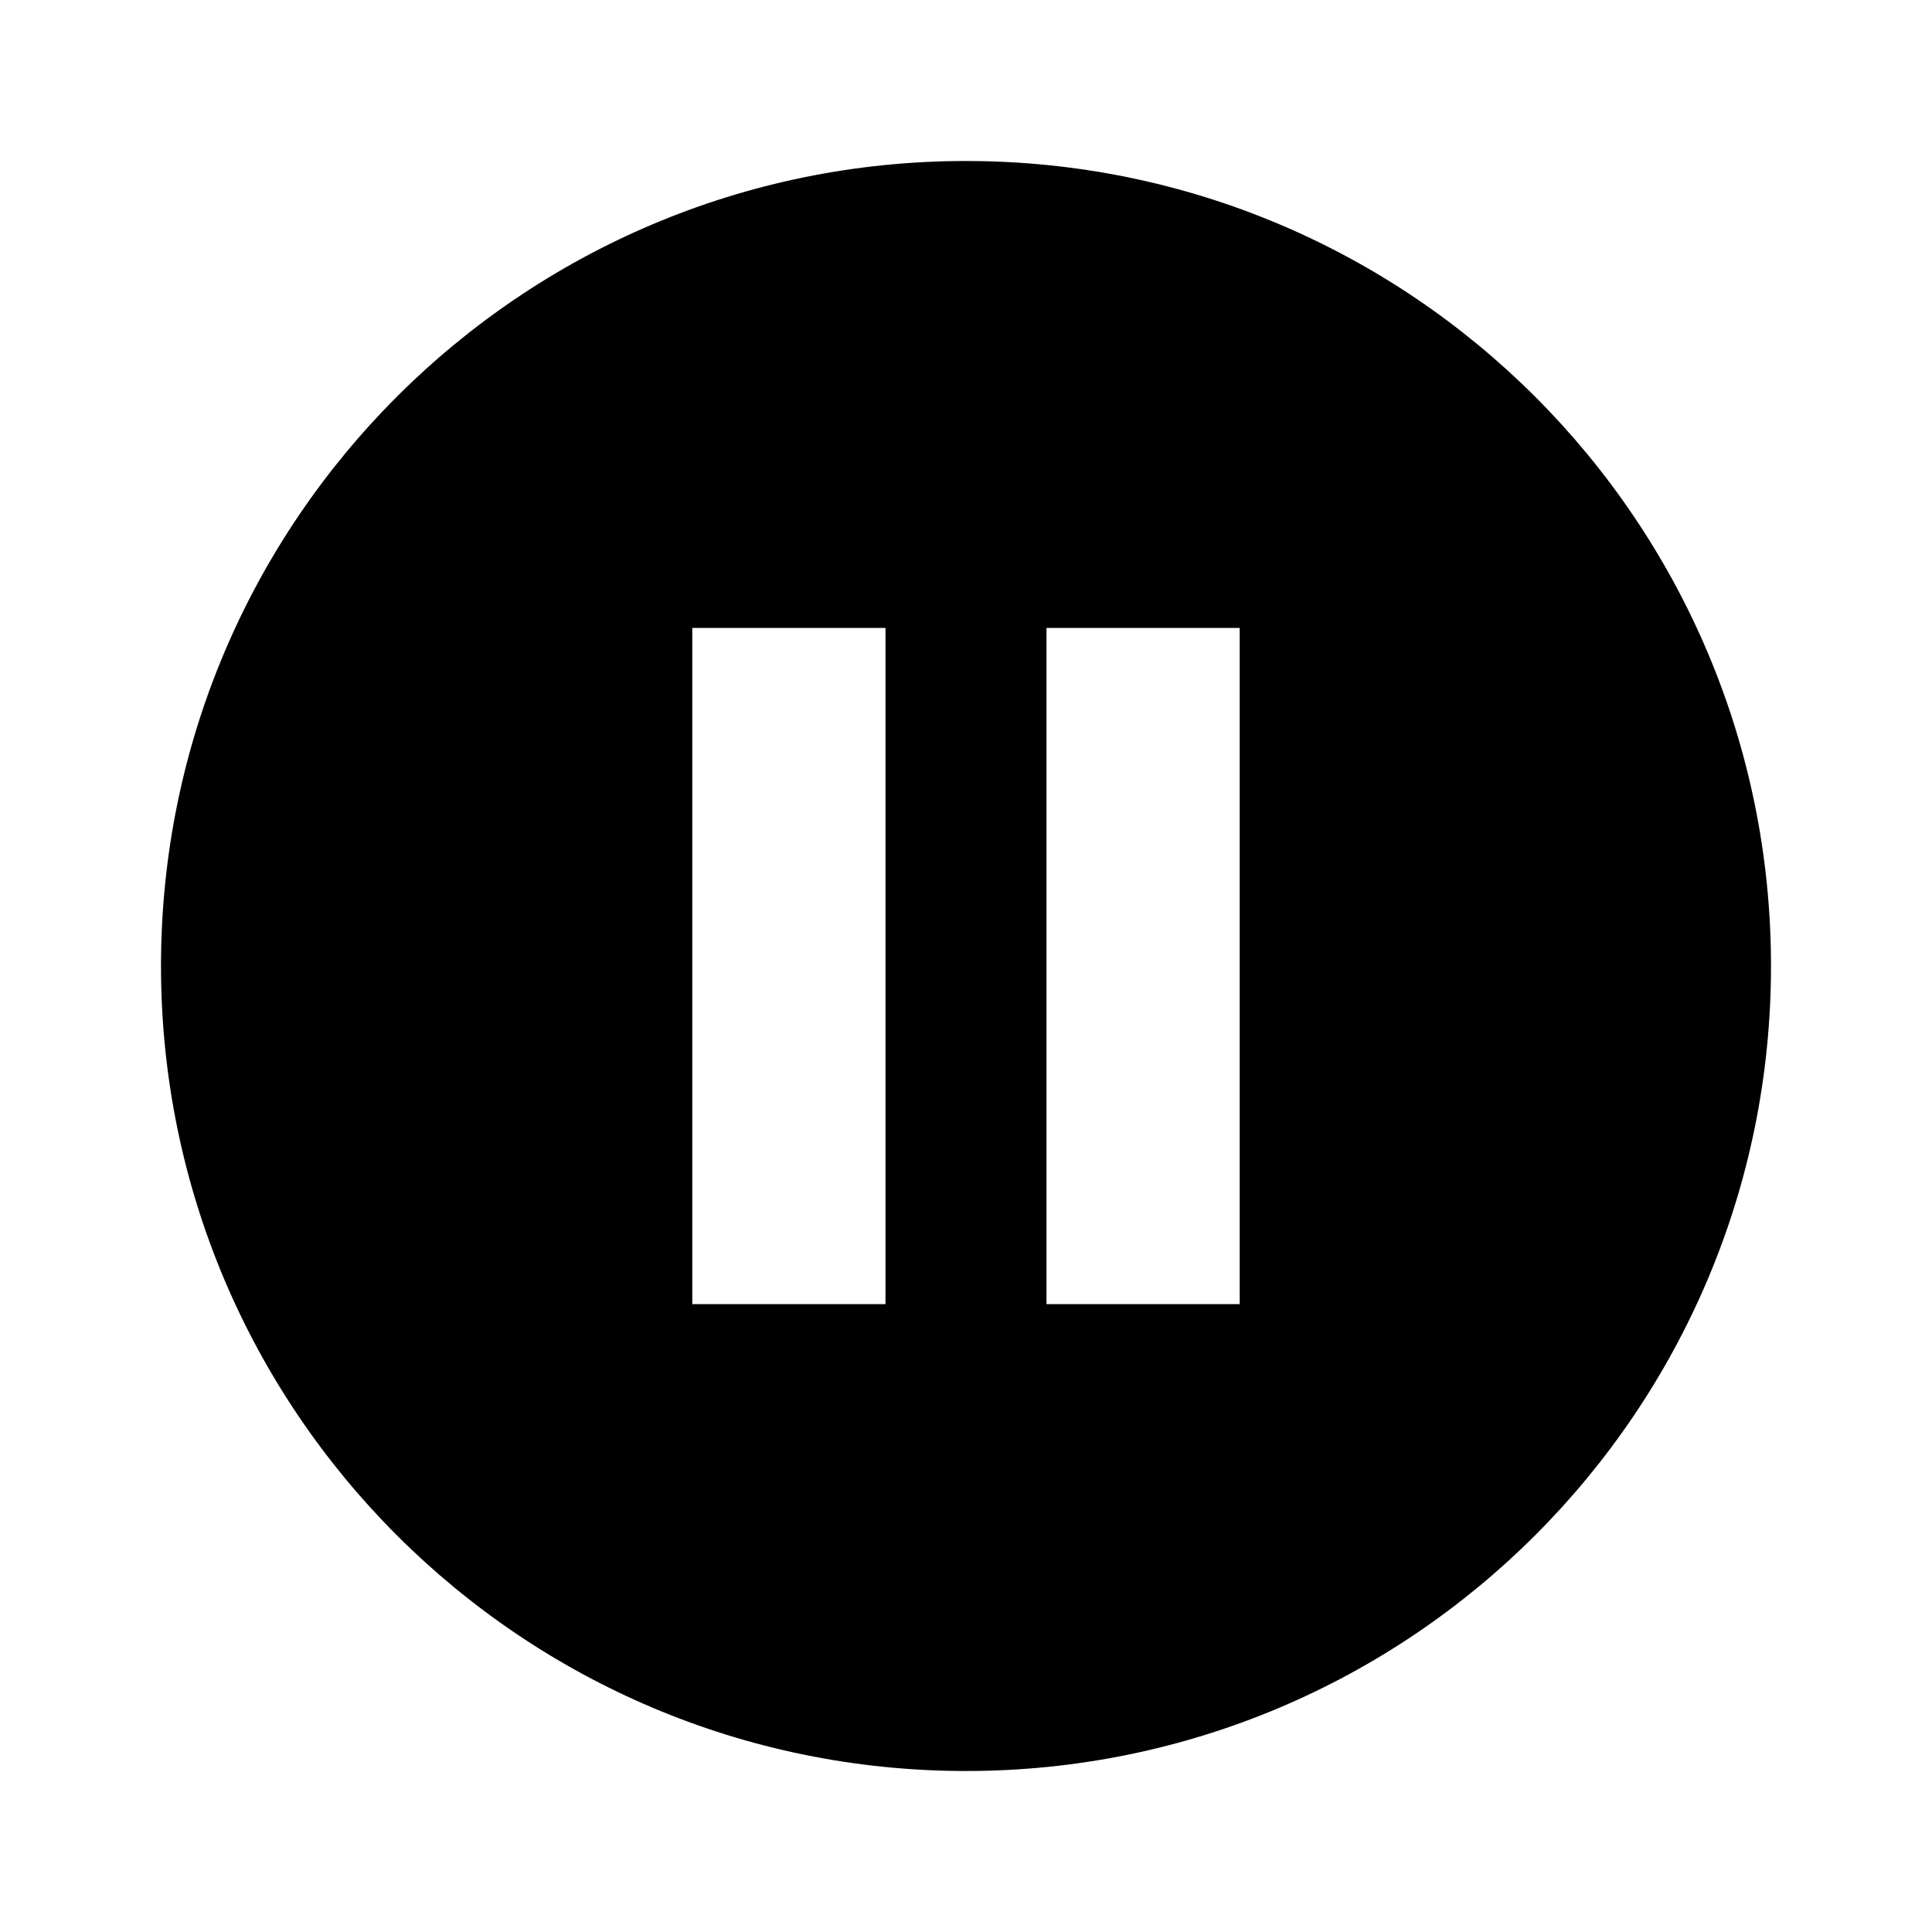
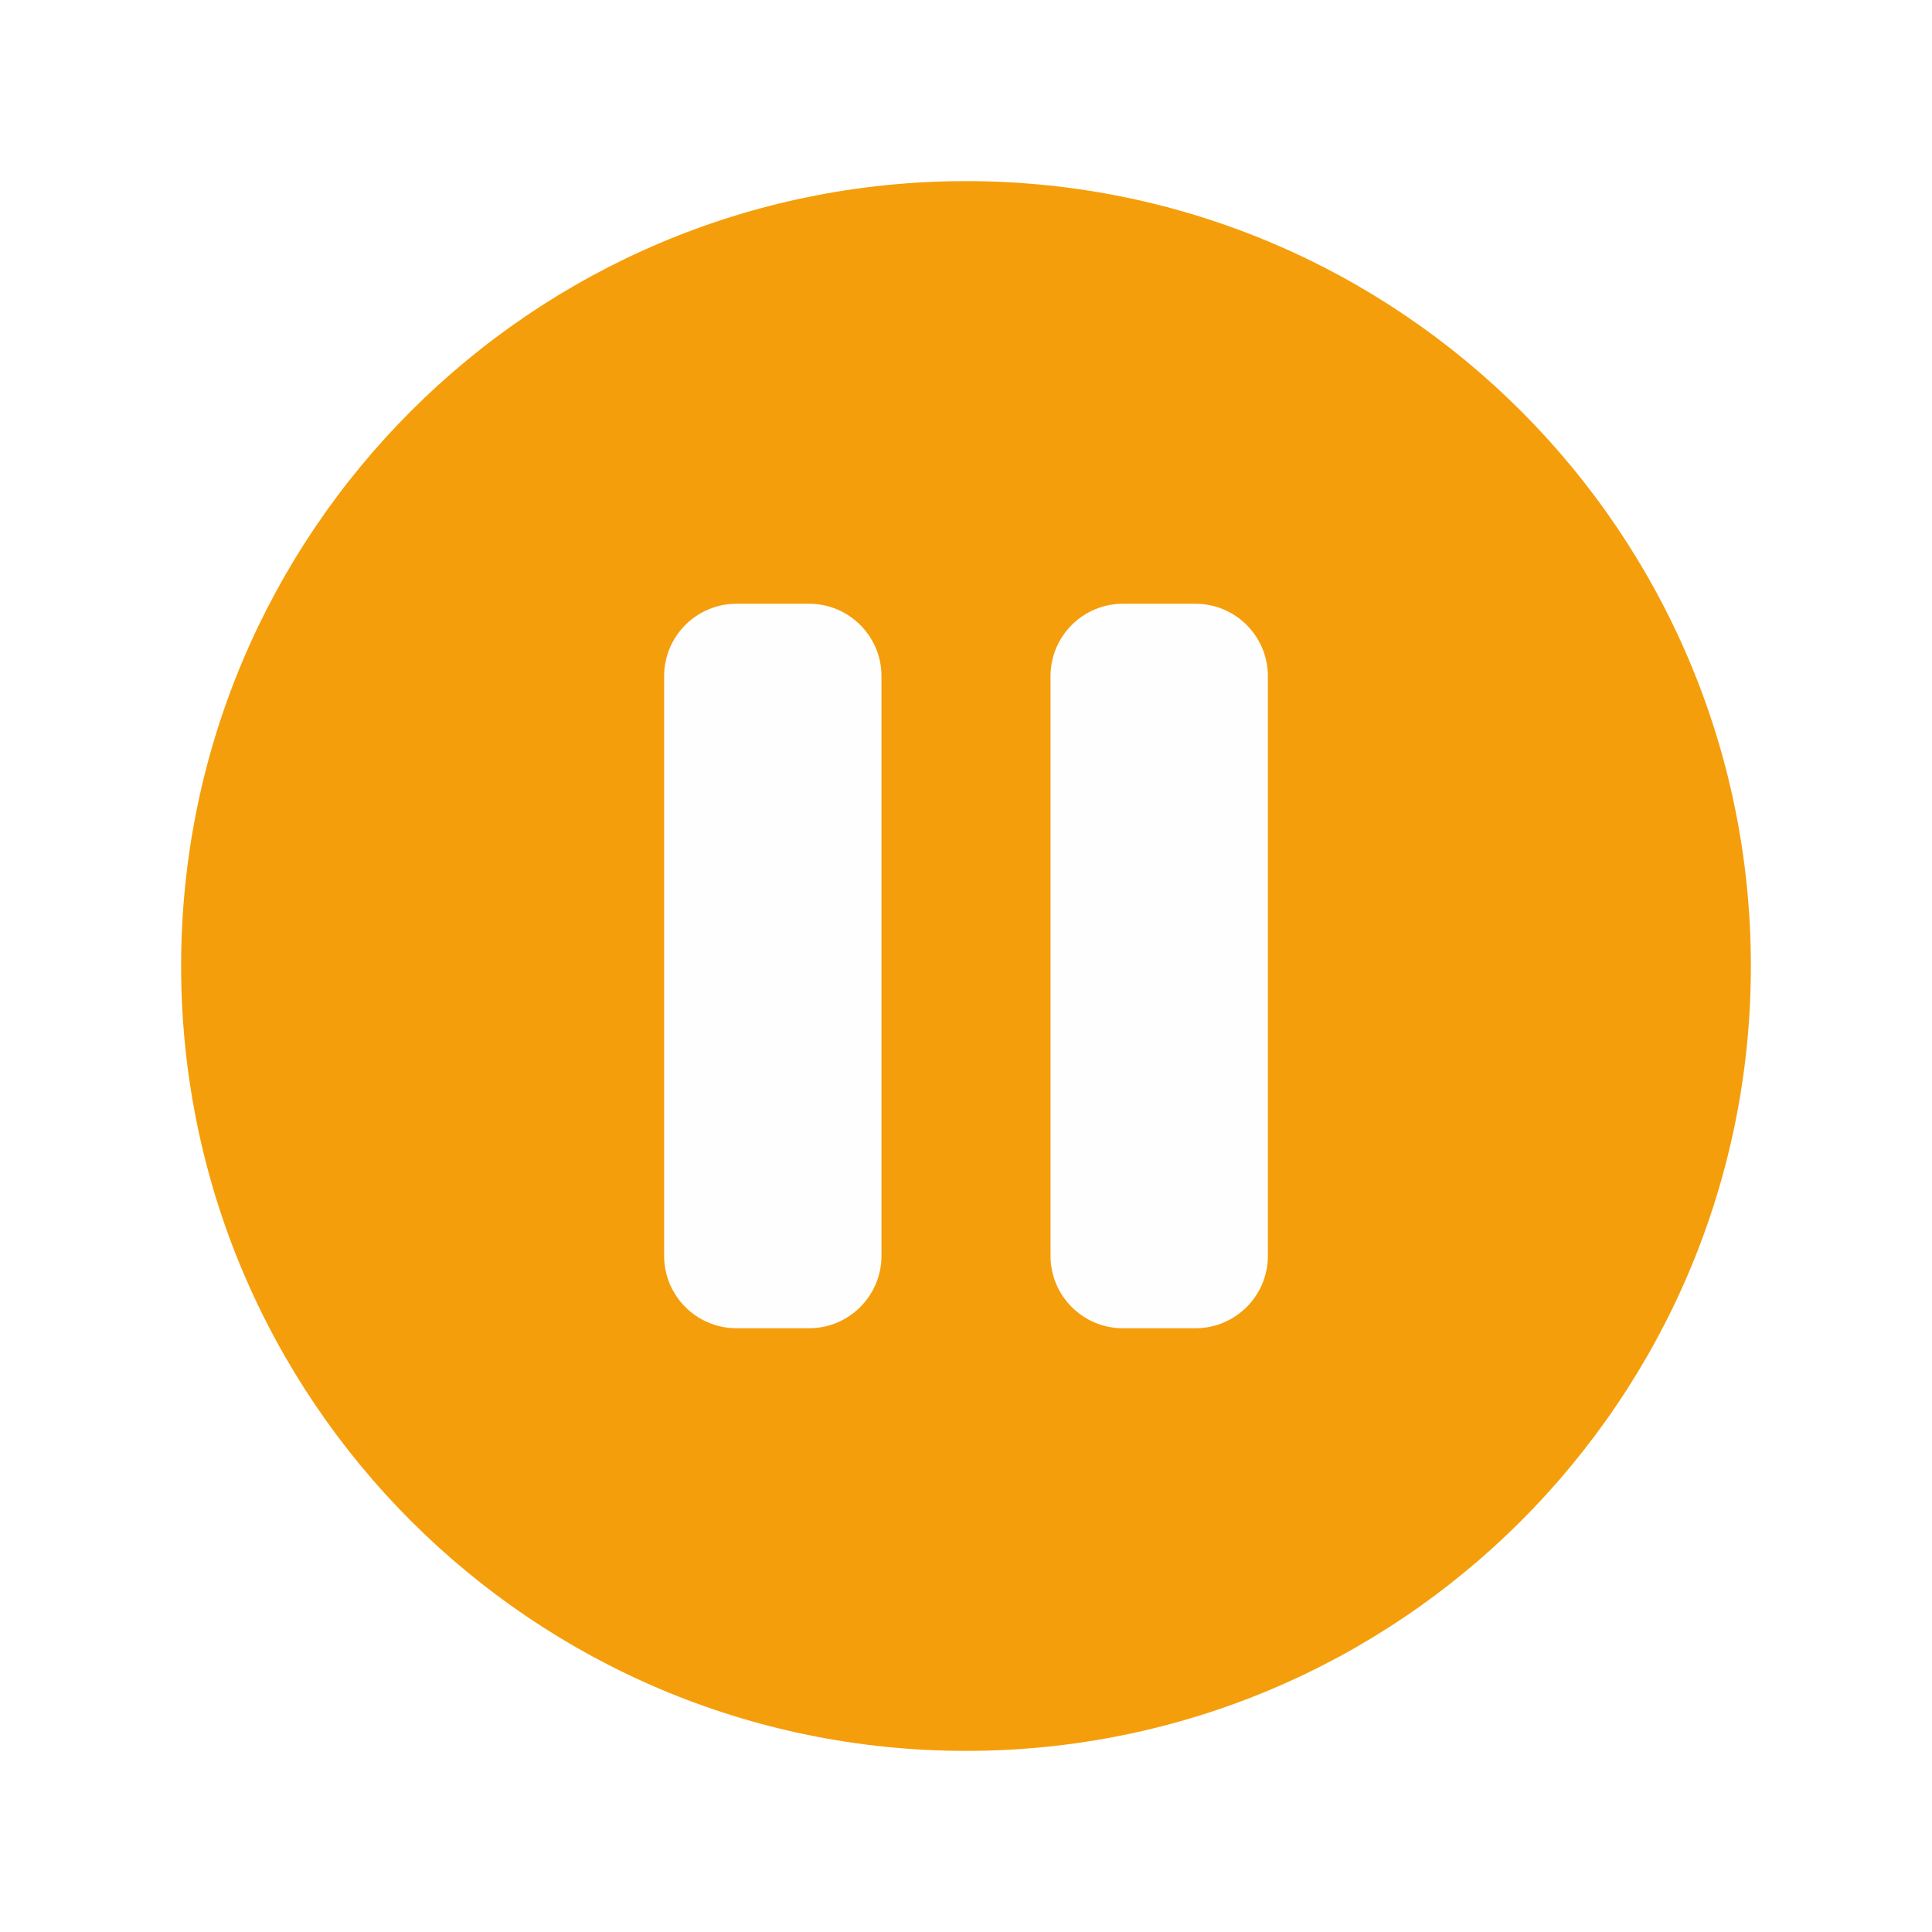
- <svg xmlns="http://www.w3.org/2000/svg" width="24" height="24" viewBox="0 0 24 24">
-   <path fill="currentColor" fill-rule="evenodd" d="M2 12a10 10 0 1 0 20 0a10 10 0 1 0-20 0zM8.6 7.8h2.4v8.4H8.6zM13 7.8h2.4v8.4H13z" />
+ <svg xmlns="http://www.w3.org/2000/svg" width="32" height="32" viewBox="0 0 32 32">
+   <circle cx="16" cy="16" r="13" fill="#f59e0b" />
+   <rect x="11" y="10" width="3.6" height="12" rx="1.2" fill="#fefefe" />
+   <rect x="17.4" y="10" width="3.6" height="12" rx="1.2" fill="#fefefe" />
</svg>
